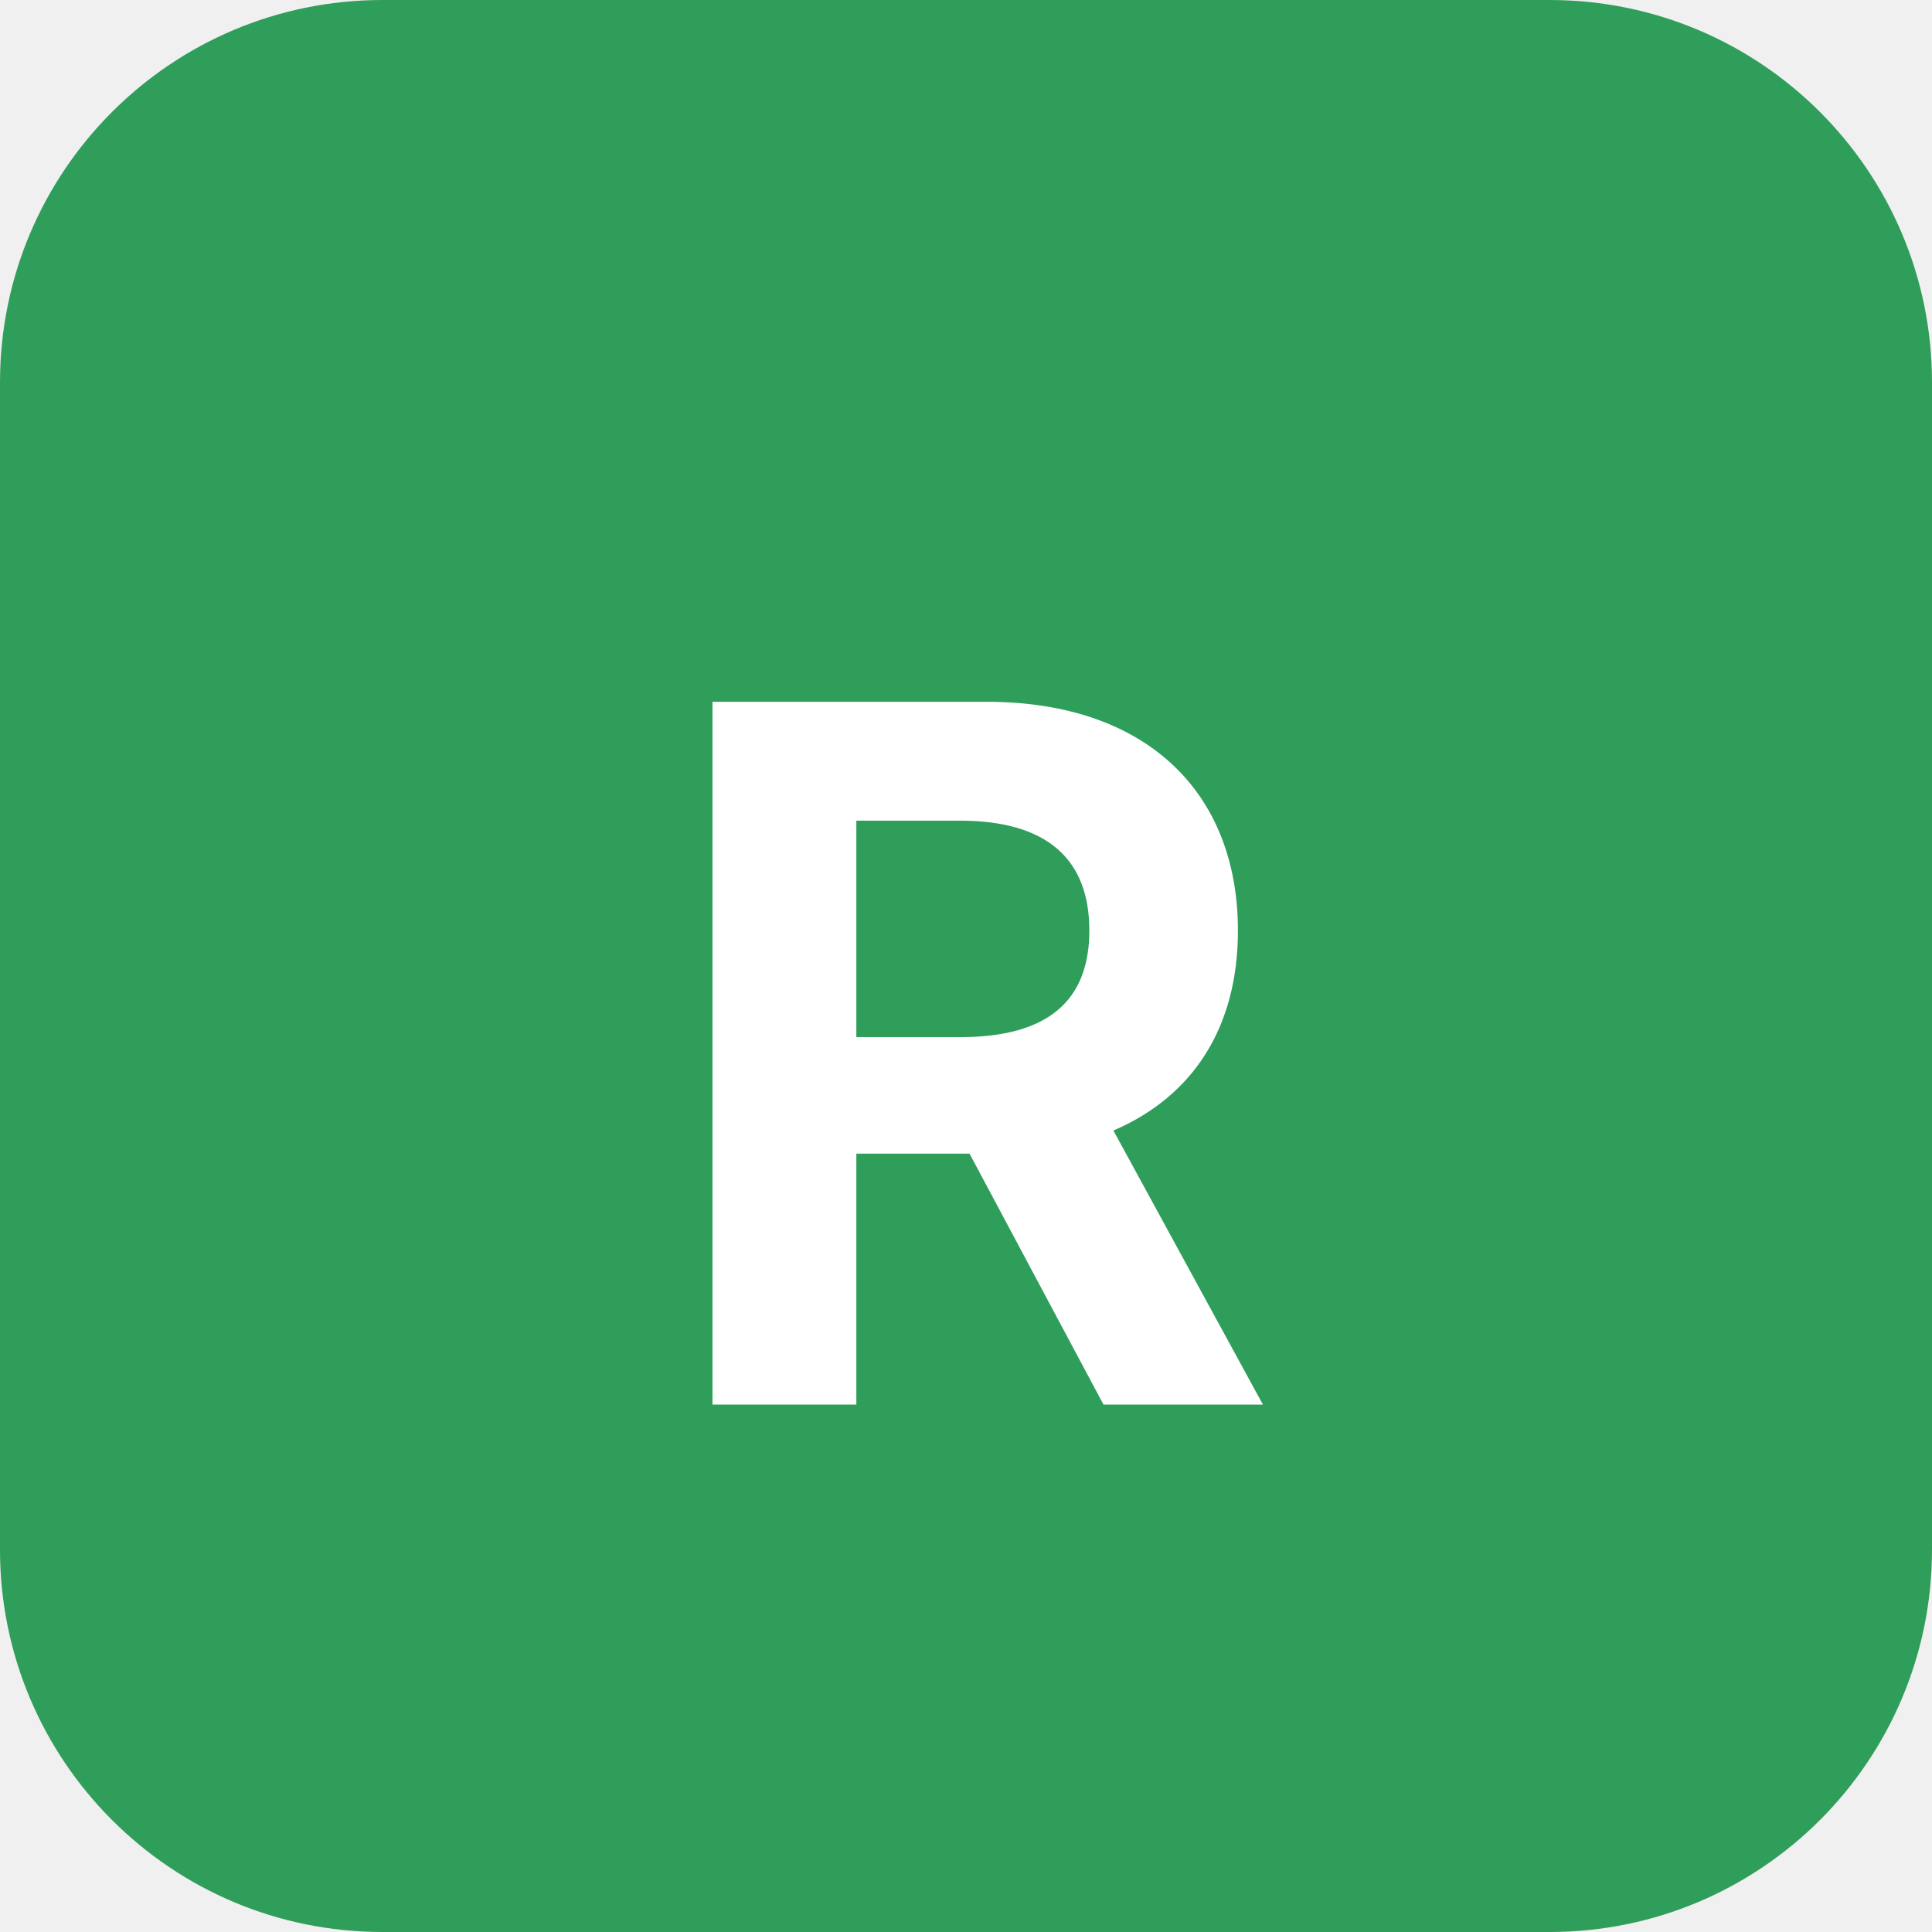
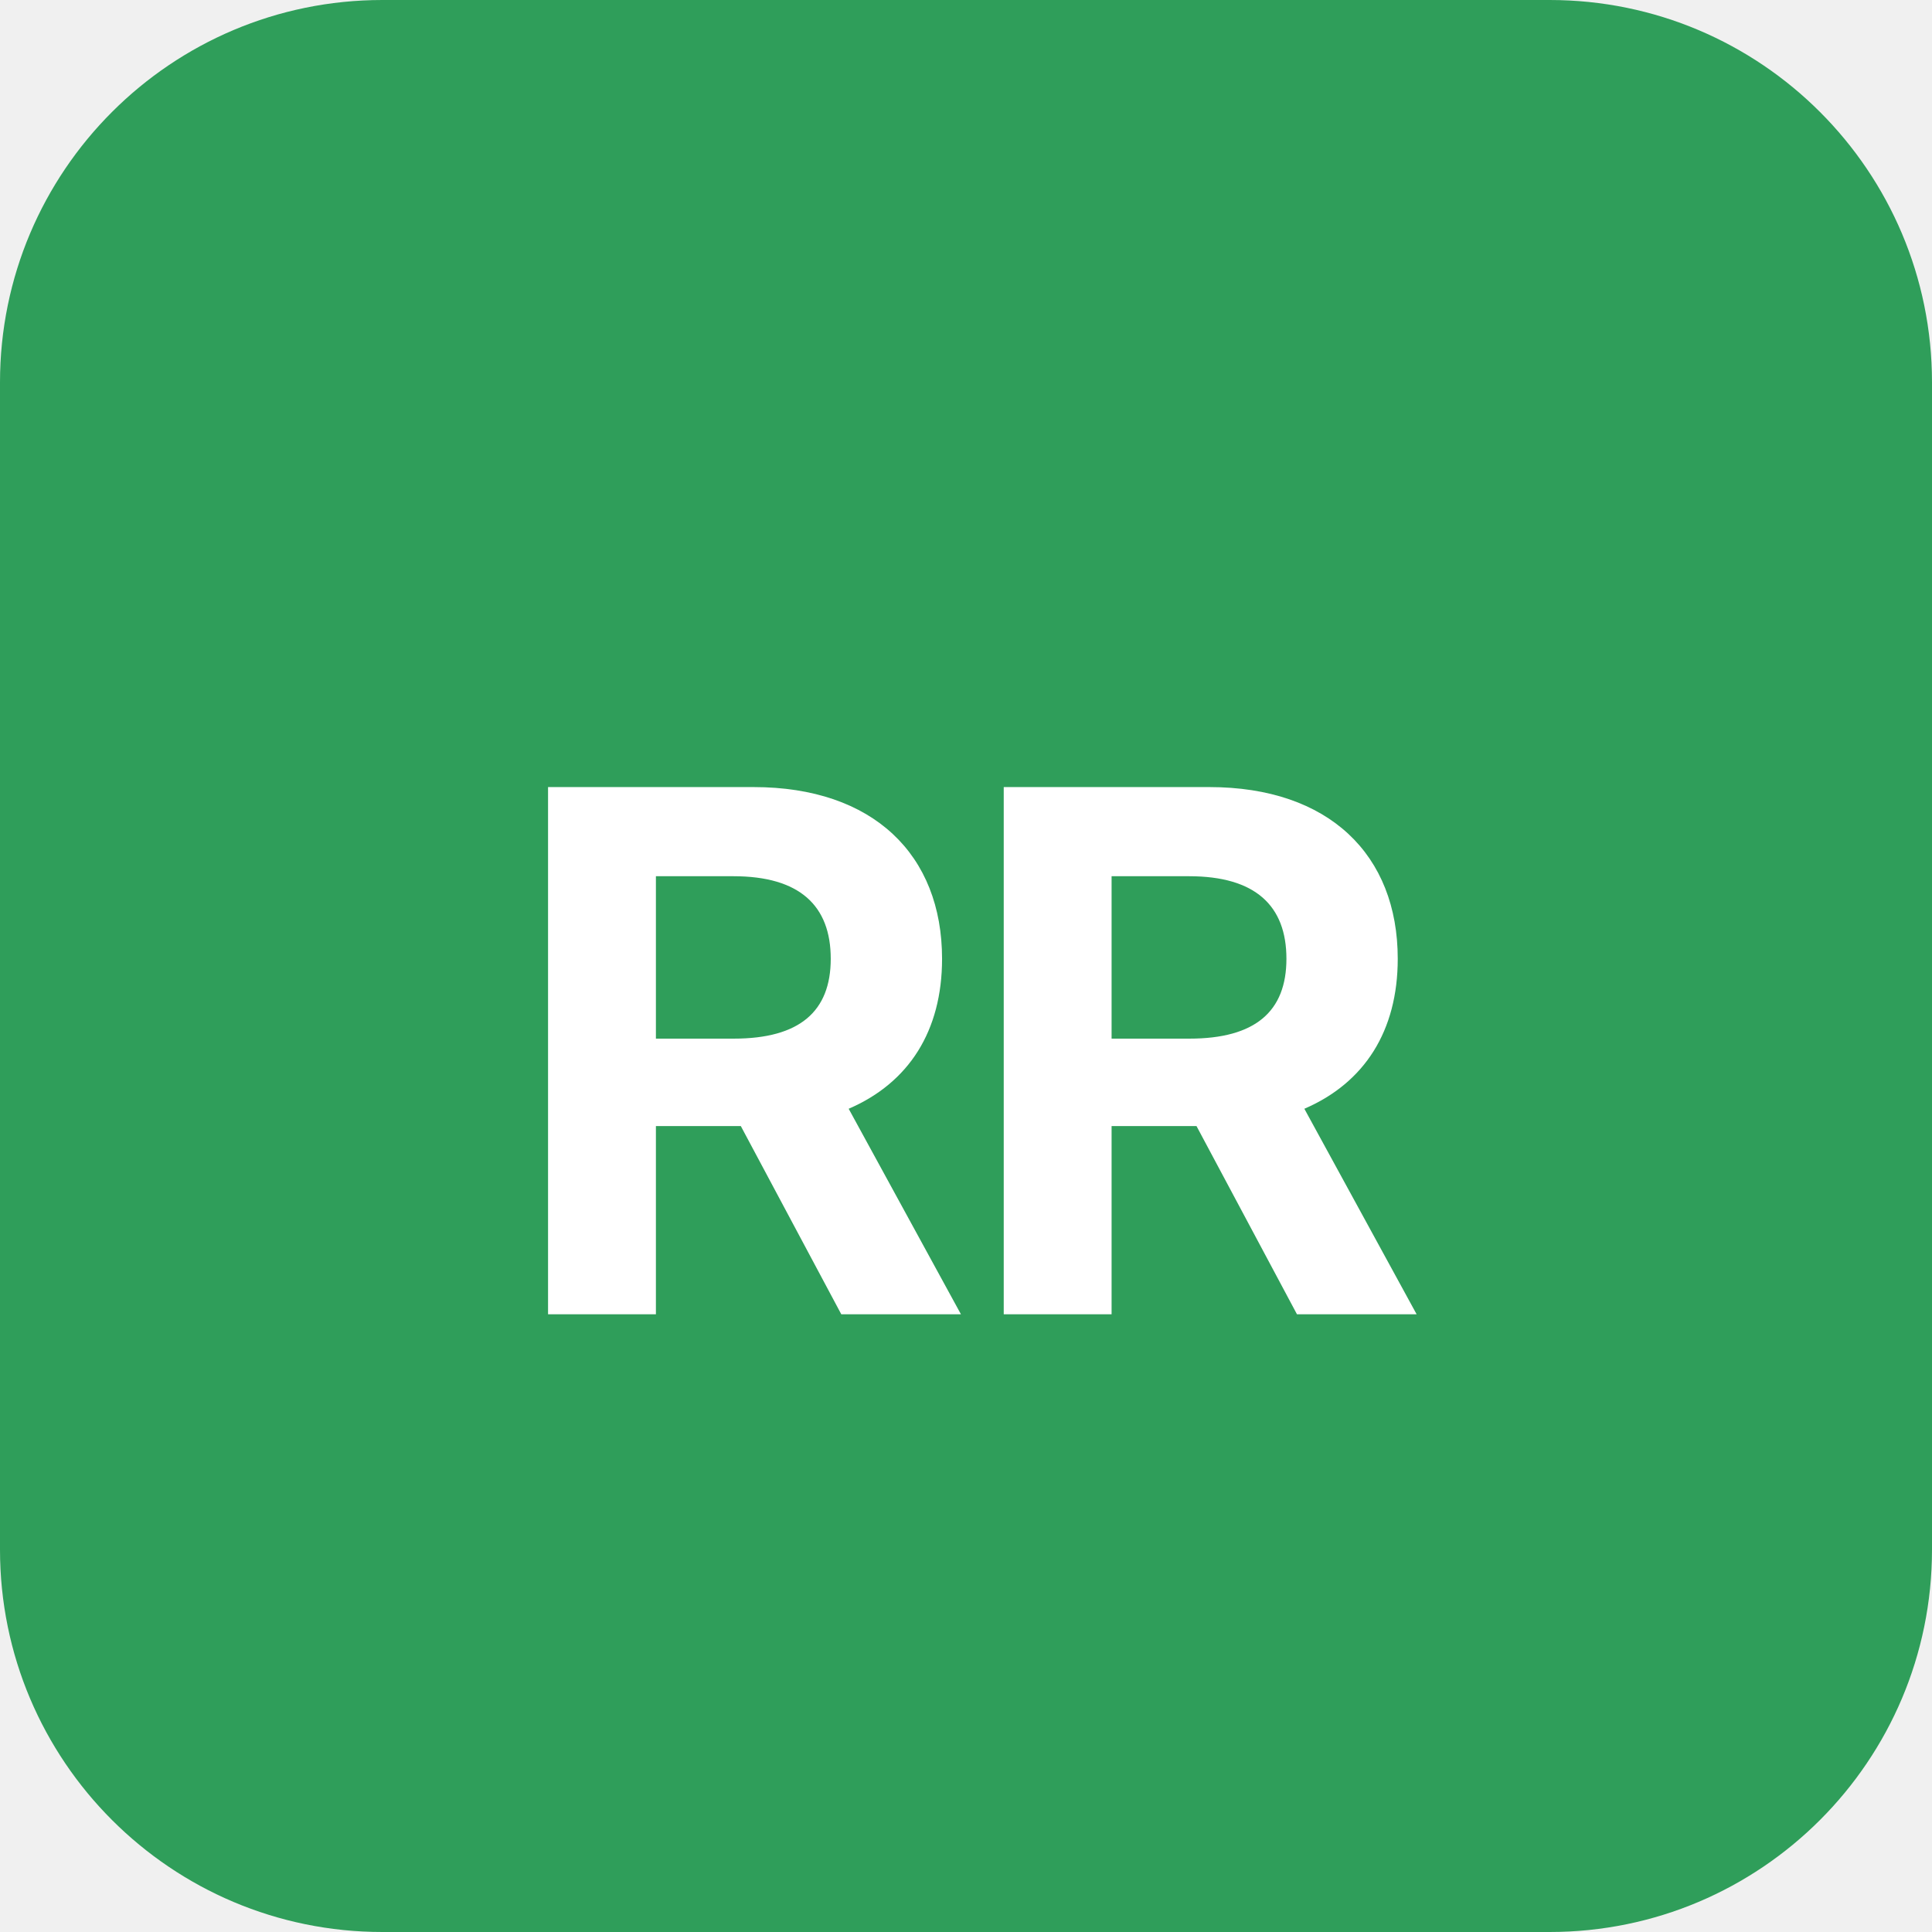
<svg xmlns="http://www.w3.org/2000/svg" width="192" height="192" viewBox="0 0 192 192">
  <rect width="192" height="192" rx="38" fill="#2f9e5a" />
-   <text x="50%" y="54%" dominant-baseline="middle" text-anchor="middle" font-family="Inter,system-ui,sans-serif" font-weight="700" font-size="96" fill="white">R</text>
+   <text x="50%" y="54%" dominant-baseline="middle" text-anchor="middle" font-family="Inter,system-ui,sans-serif" font-weight="700" font-size="72" fill="white" letter-spacing="-2">RR</text>
</svg>
